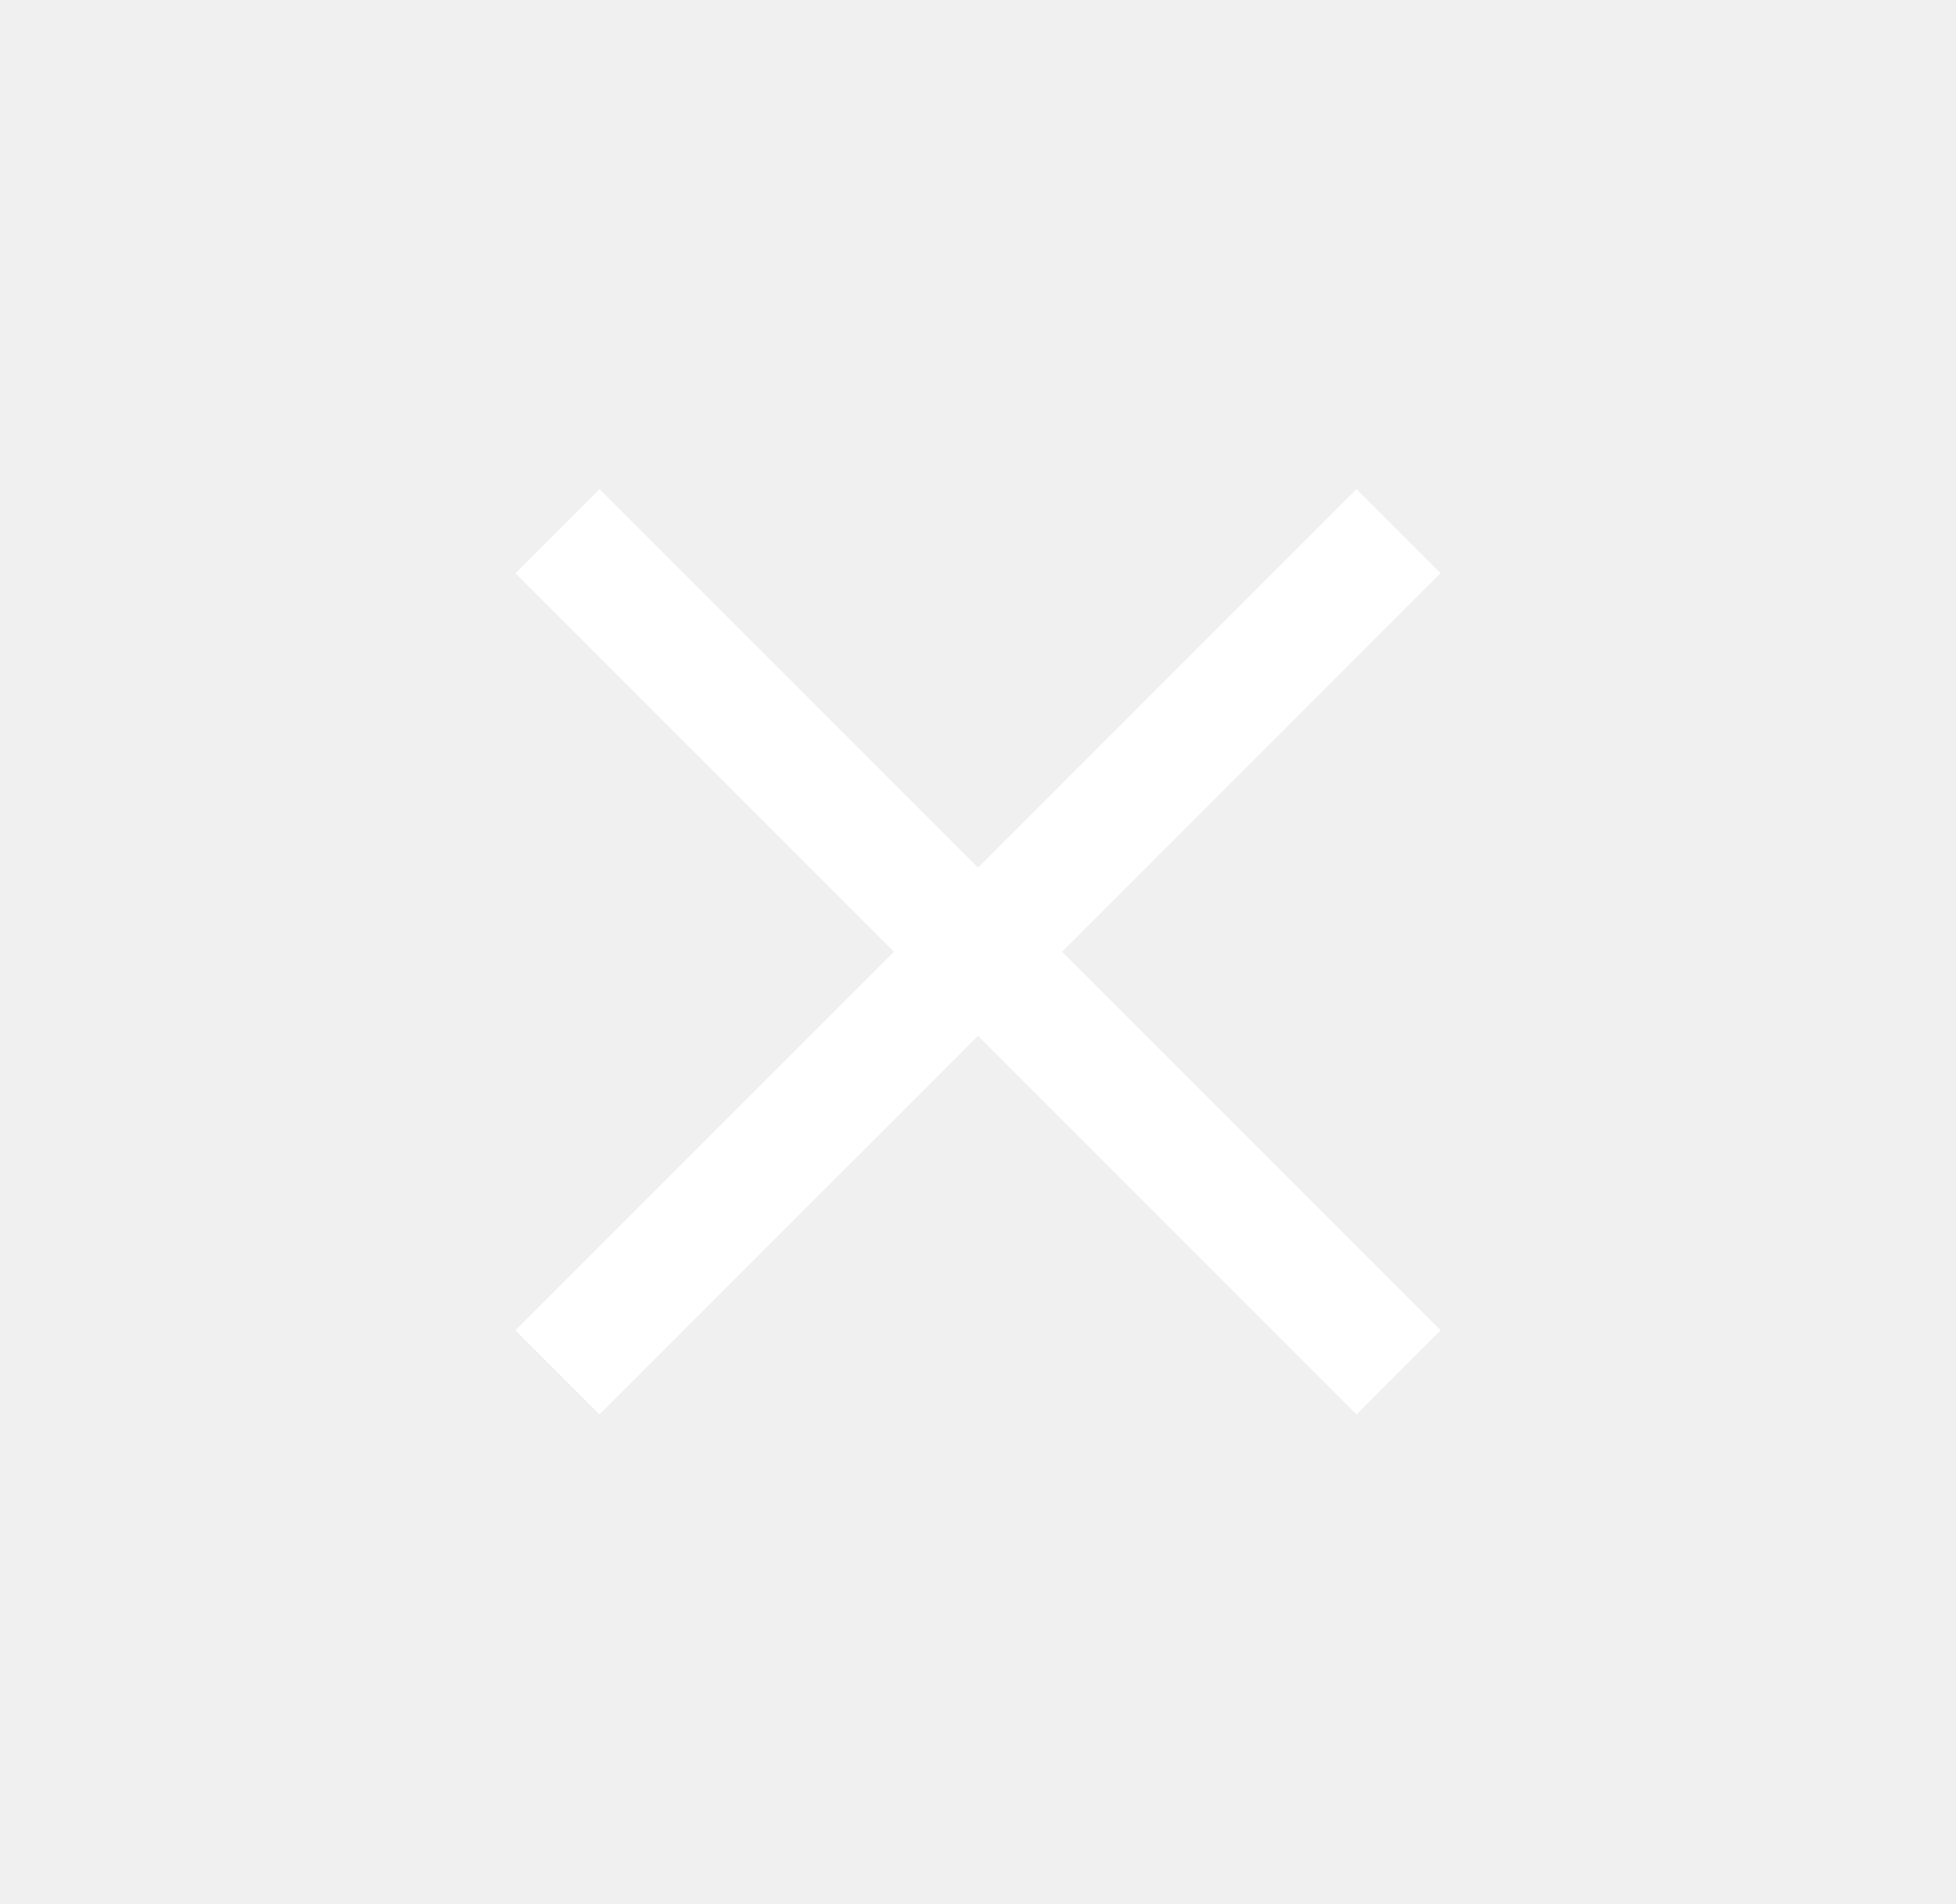
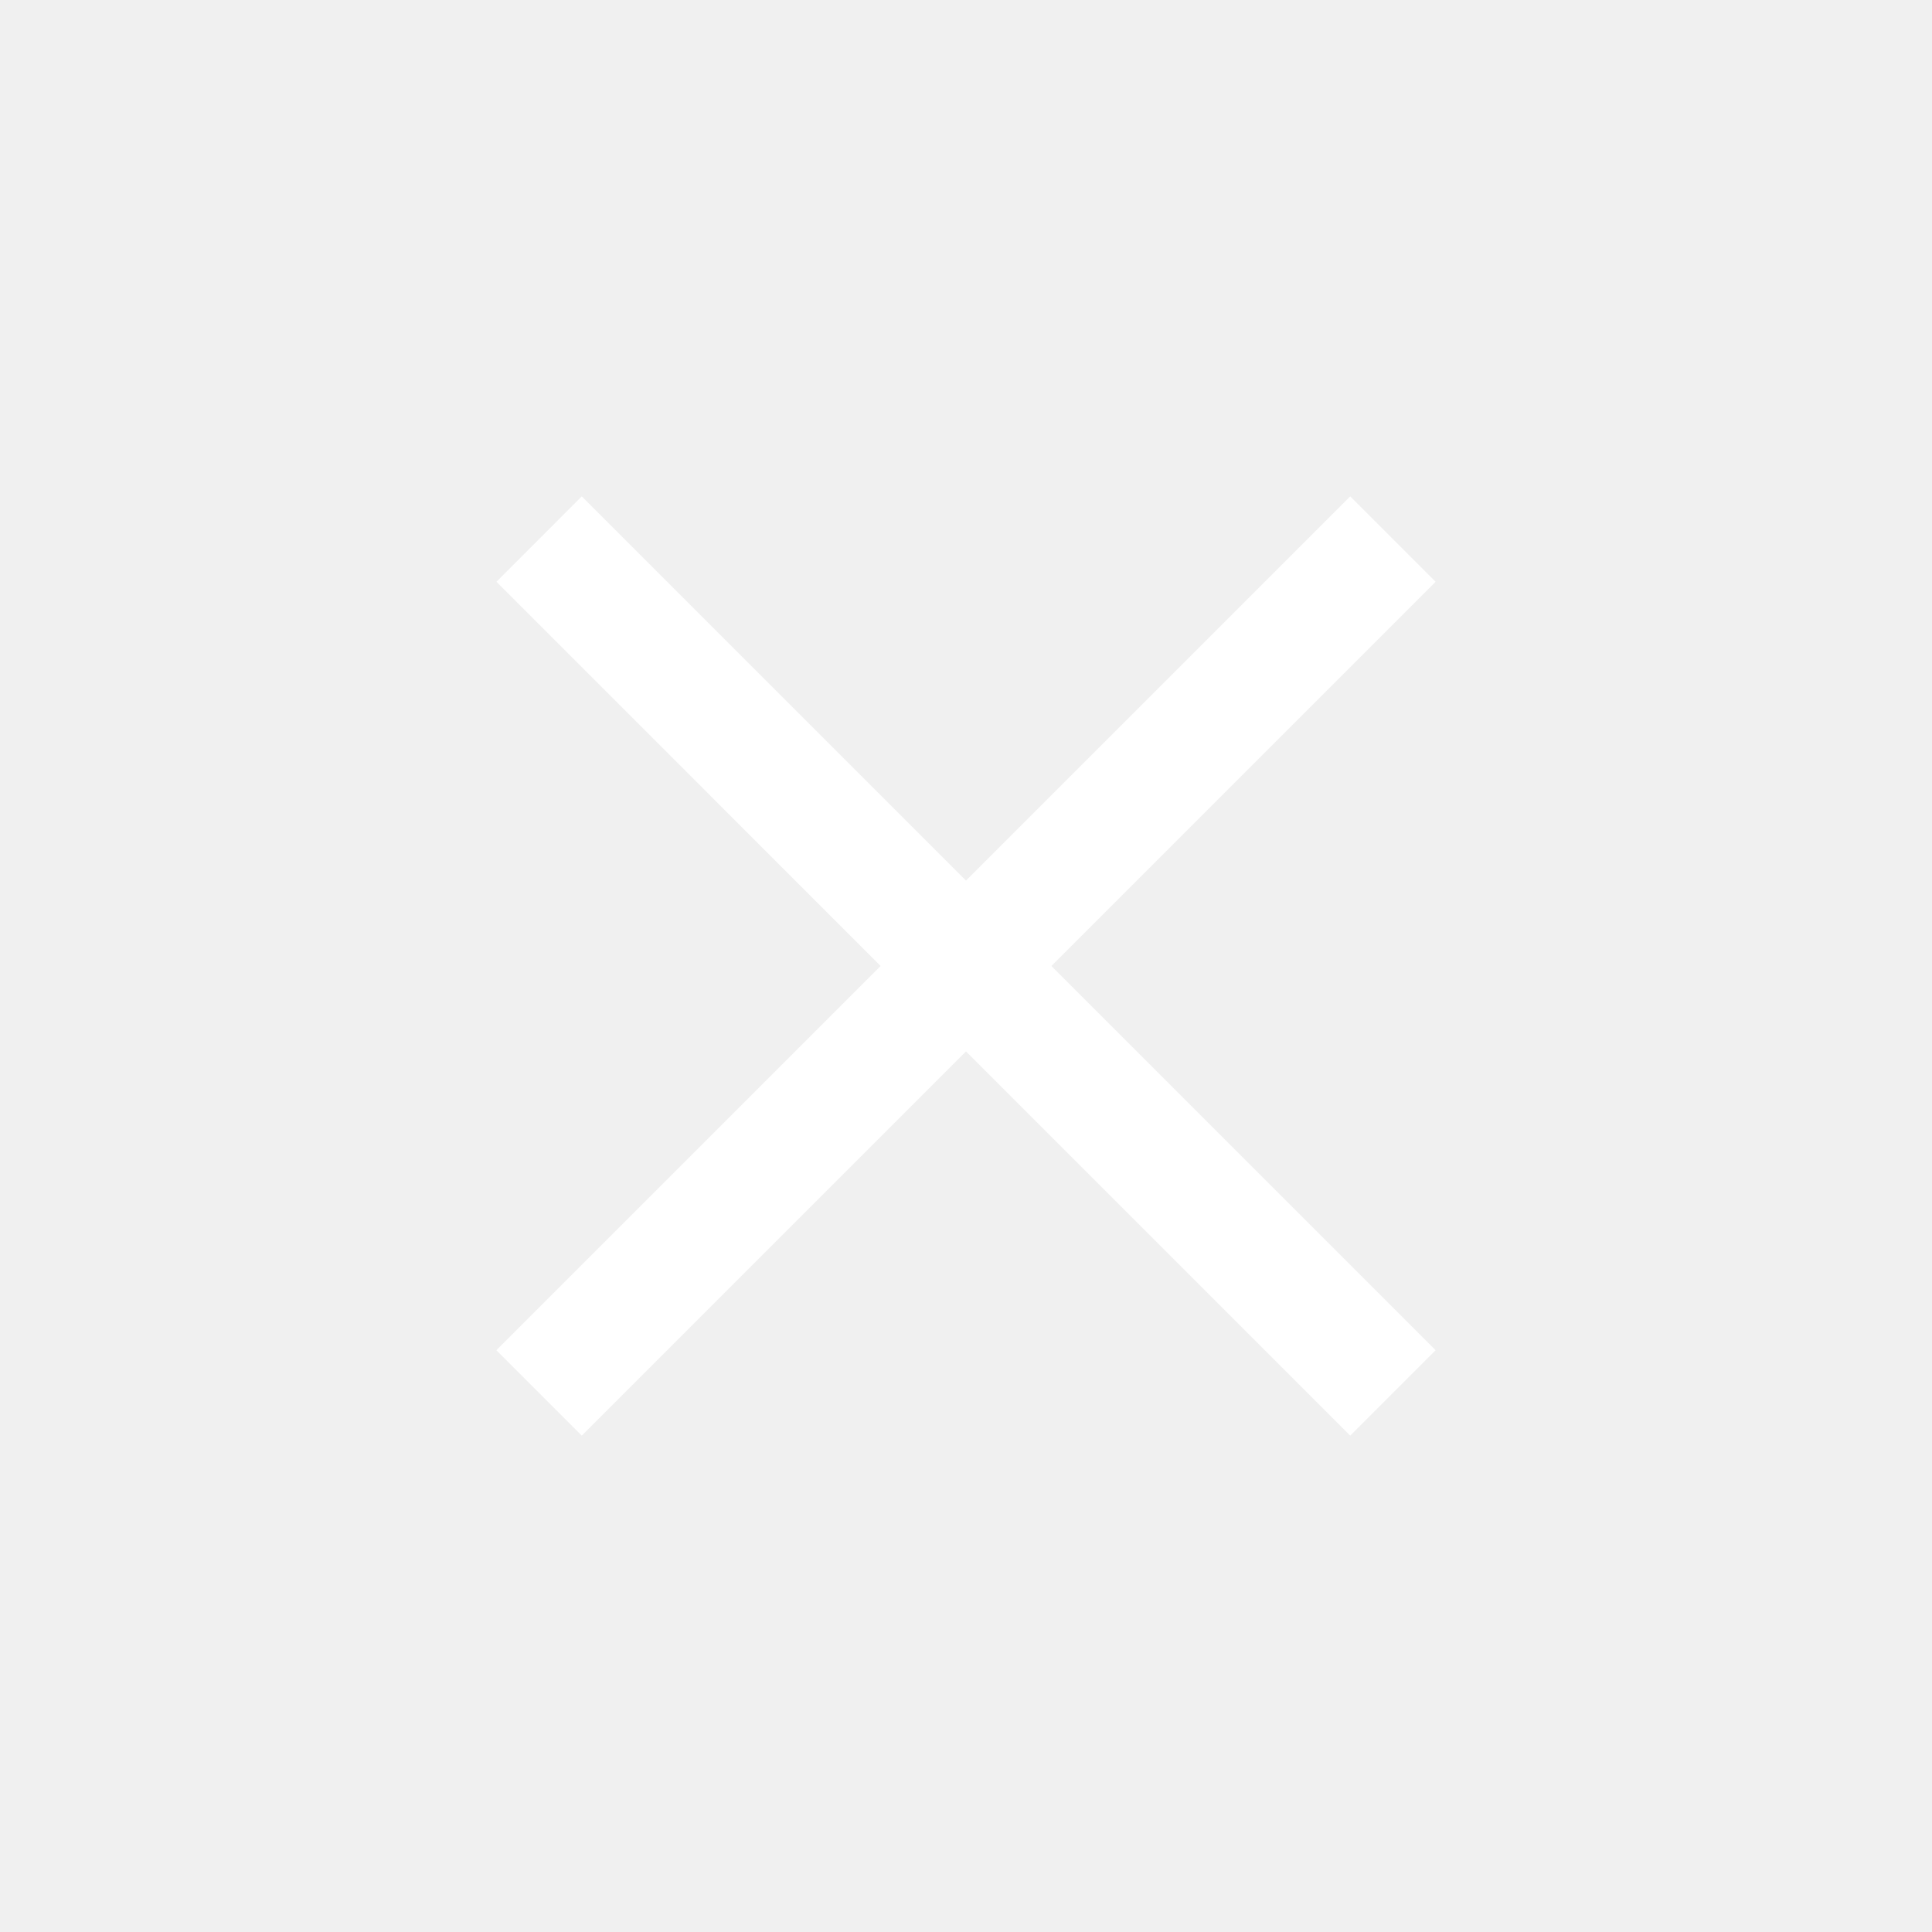
- <svg xmlns="http://www.w3.org/2000/svg" width="37" height="36" viewBox="0 0 37 36" fill="none">
-   <path fill-rule="evenodd" clip-rule="evenodd" d="M27.25 10.841L11.34 26.75L9.749 25.159L25.659 9.25L27.25 10.841Z" fill="white" />
-   <path fill-rule="evenodd" clip-rule="evenodd" d="M11.341 9.25L27.251 25.159L25.66 26.75L9.75 10.841L11.341 9.25Z" fill="white" />
+ <svg xmlns="http://www.w3.org/2000/svg" width="24" height="24" viewBox="0 0 24 24" fill="none">
+   <path fill-rule="evenodd" clip-rule="evenodd" d="M17.834 7.227L7.227 17.834L6.166 16.773L16.773 6.166L17.834 7.227Z" fill="white" />
+   <path fill-rule="evenodd" clip-rule="evenodd" d="M7.227 6.166L17.834 16.773L16.773 17.834L6.167 7.227L7.227 6.166Z" fill="white" />
</svg>
